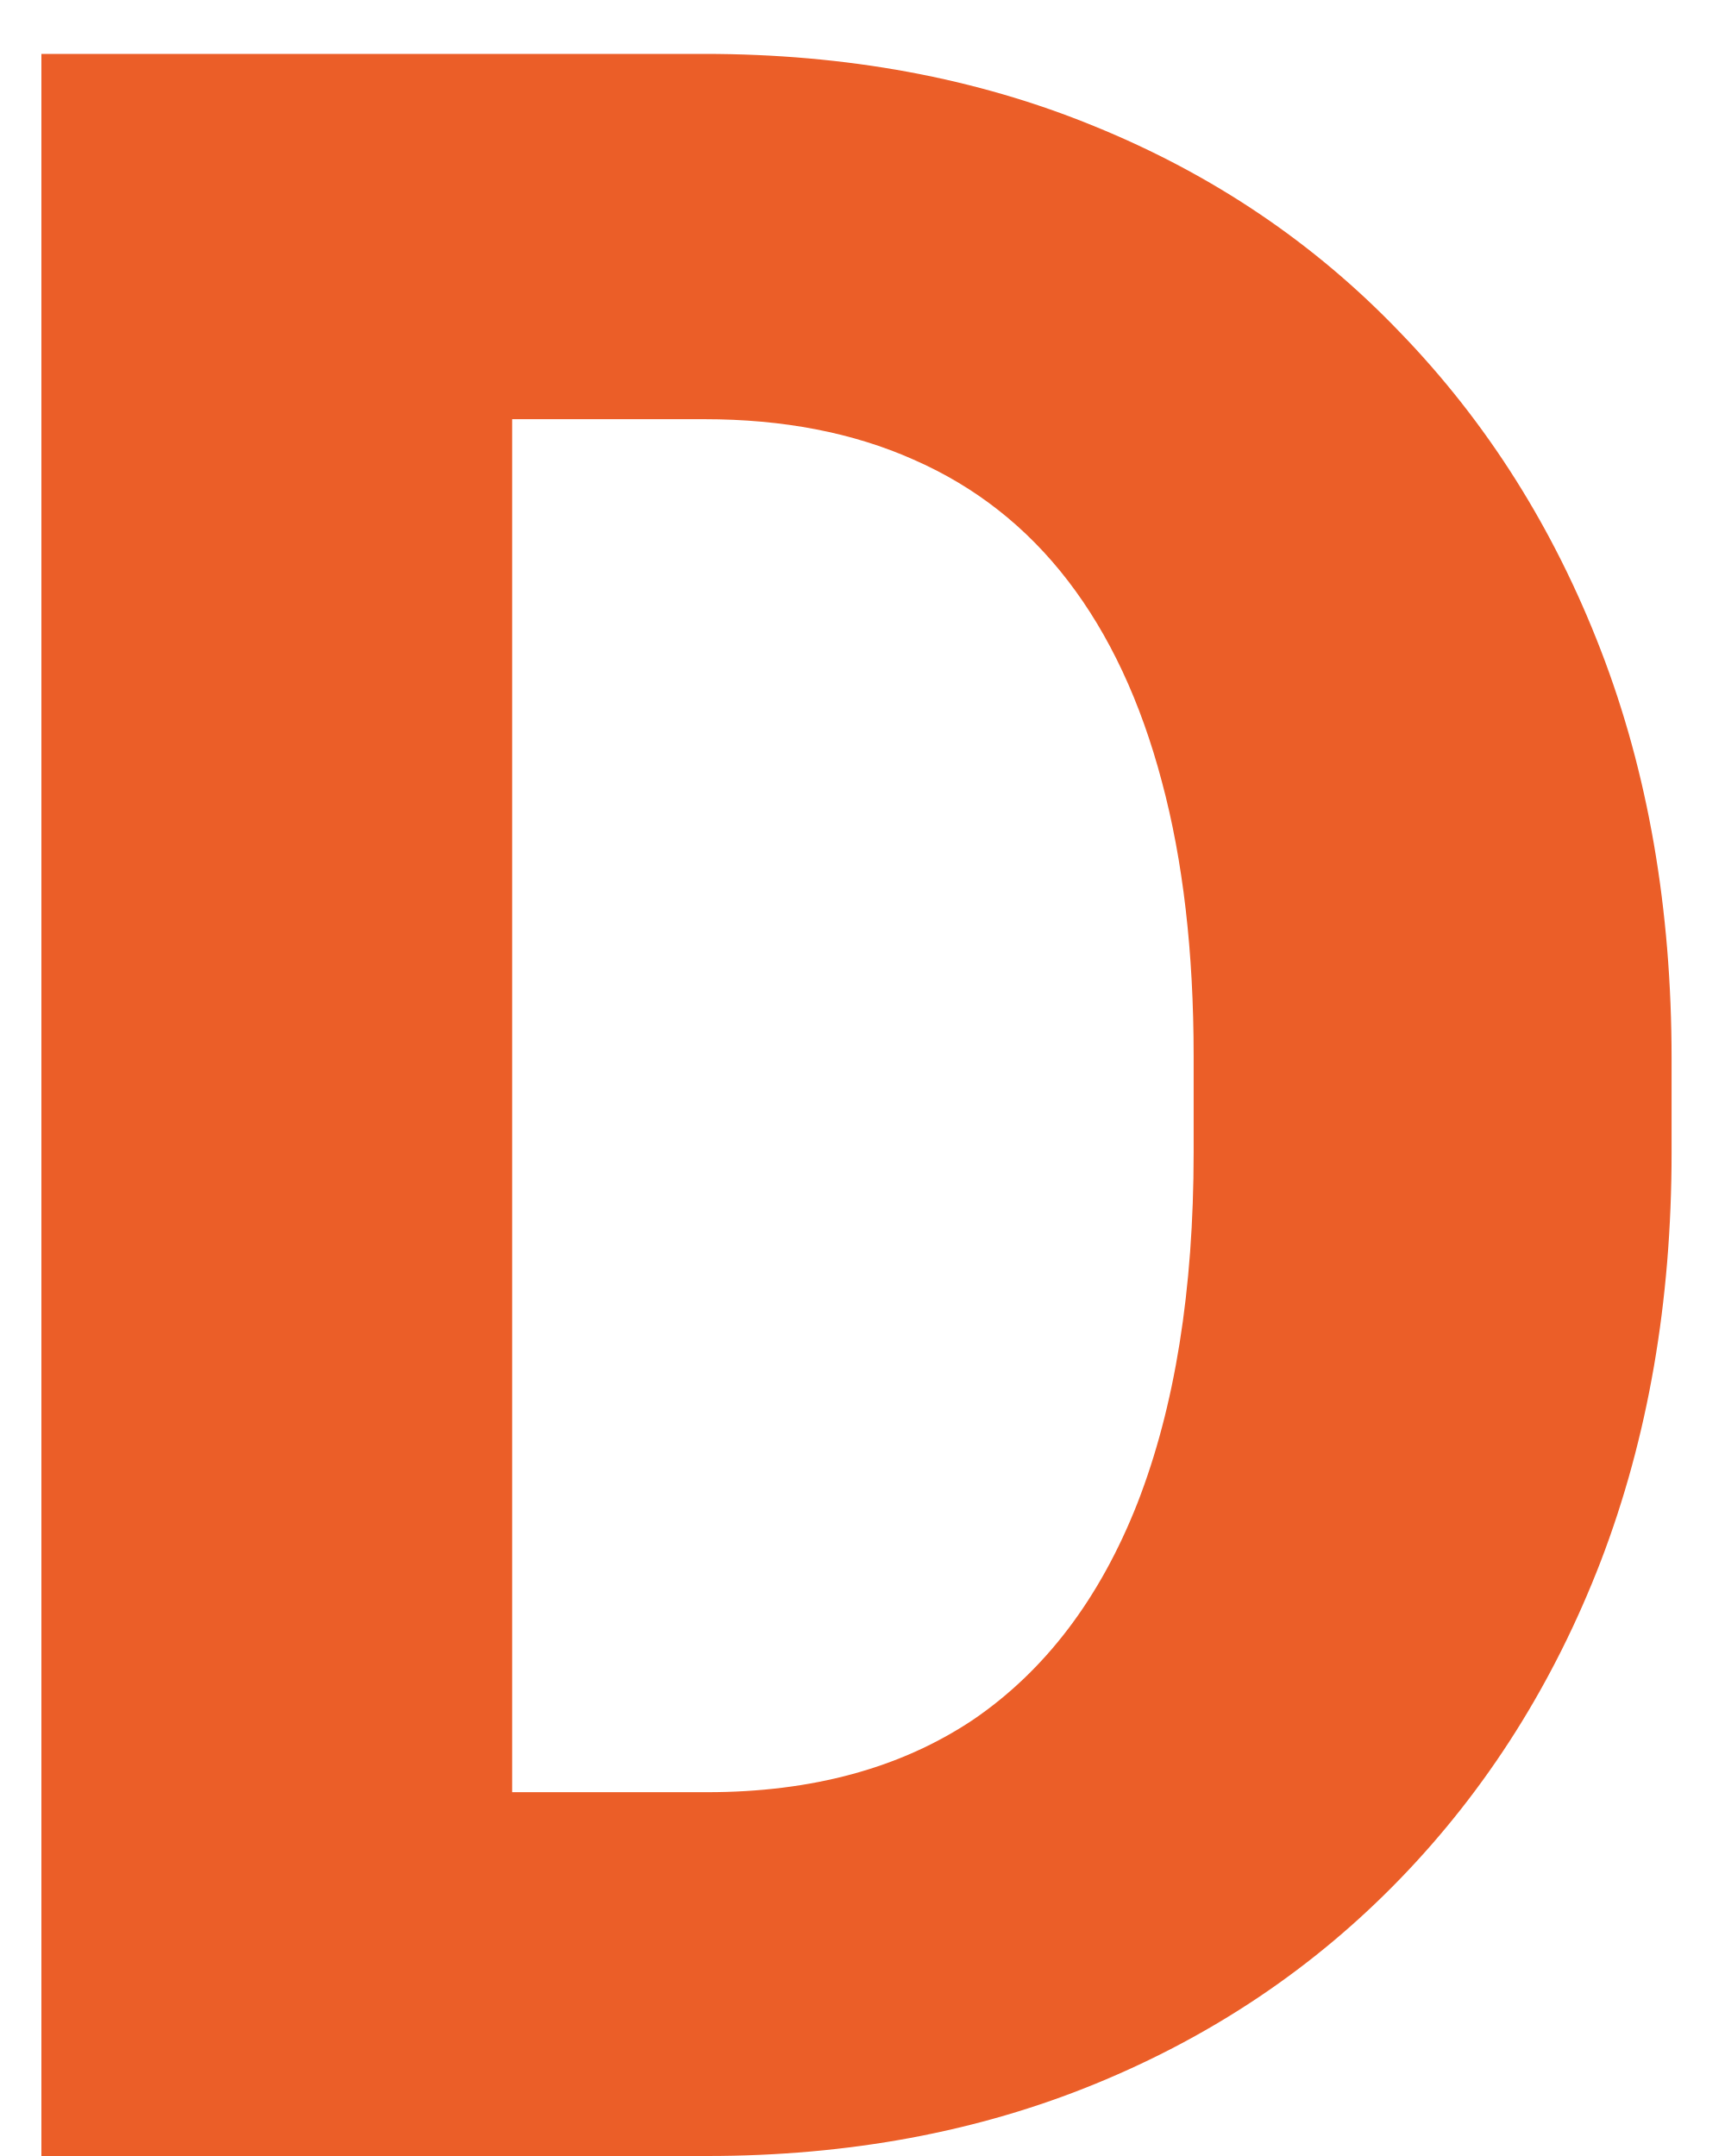
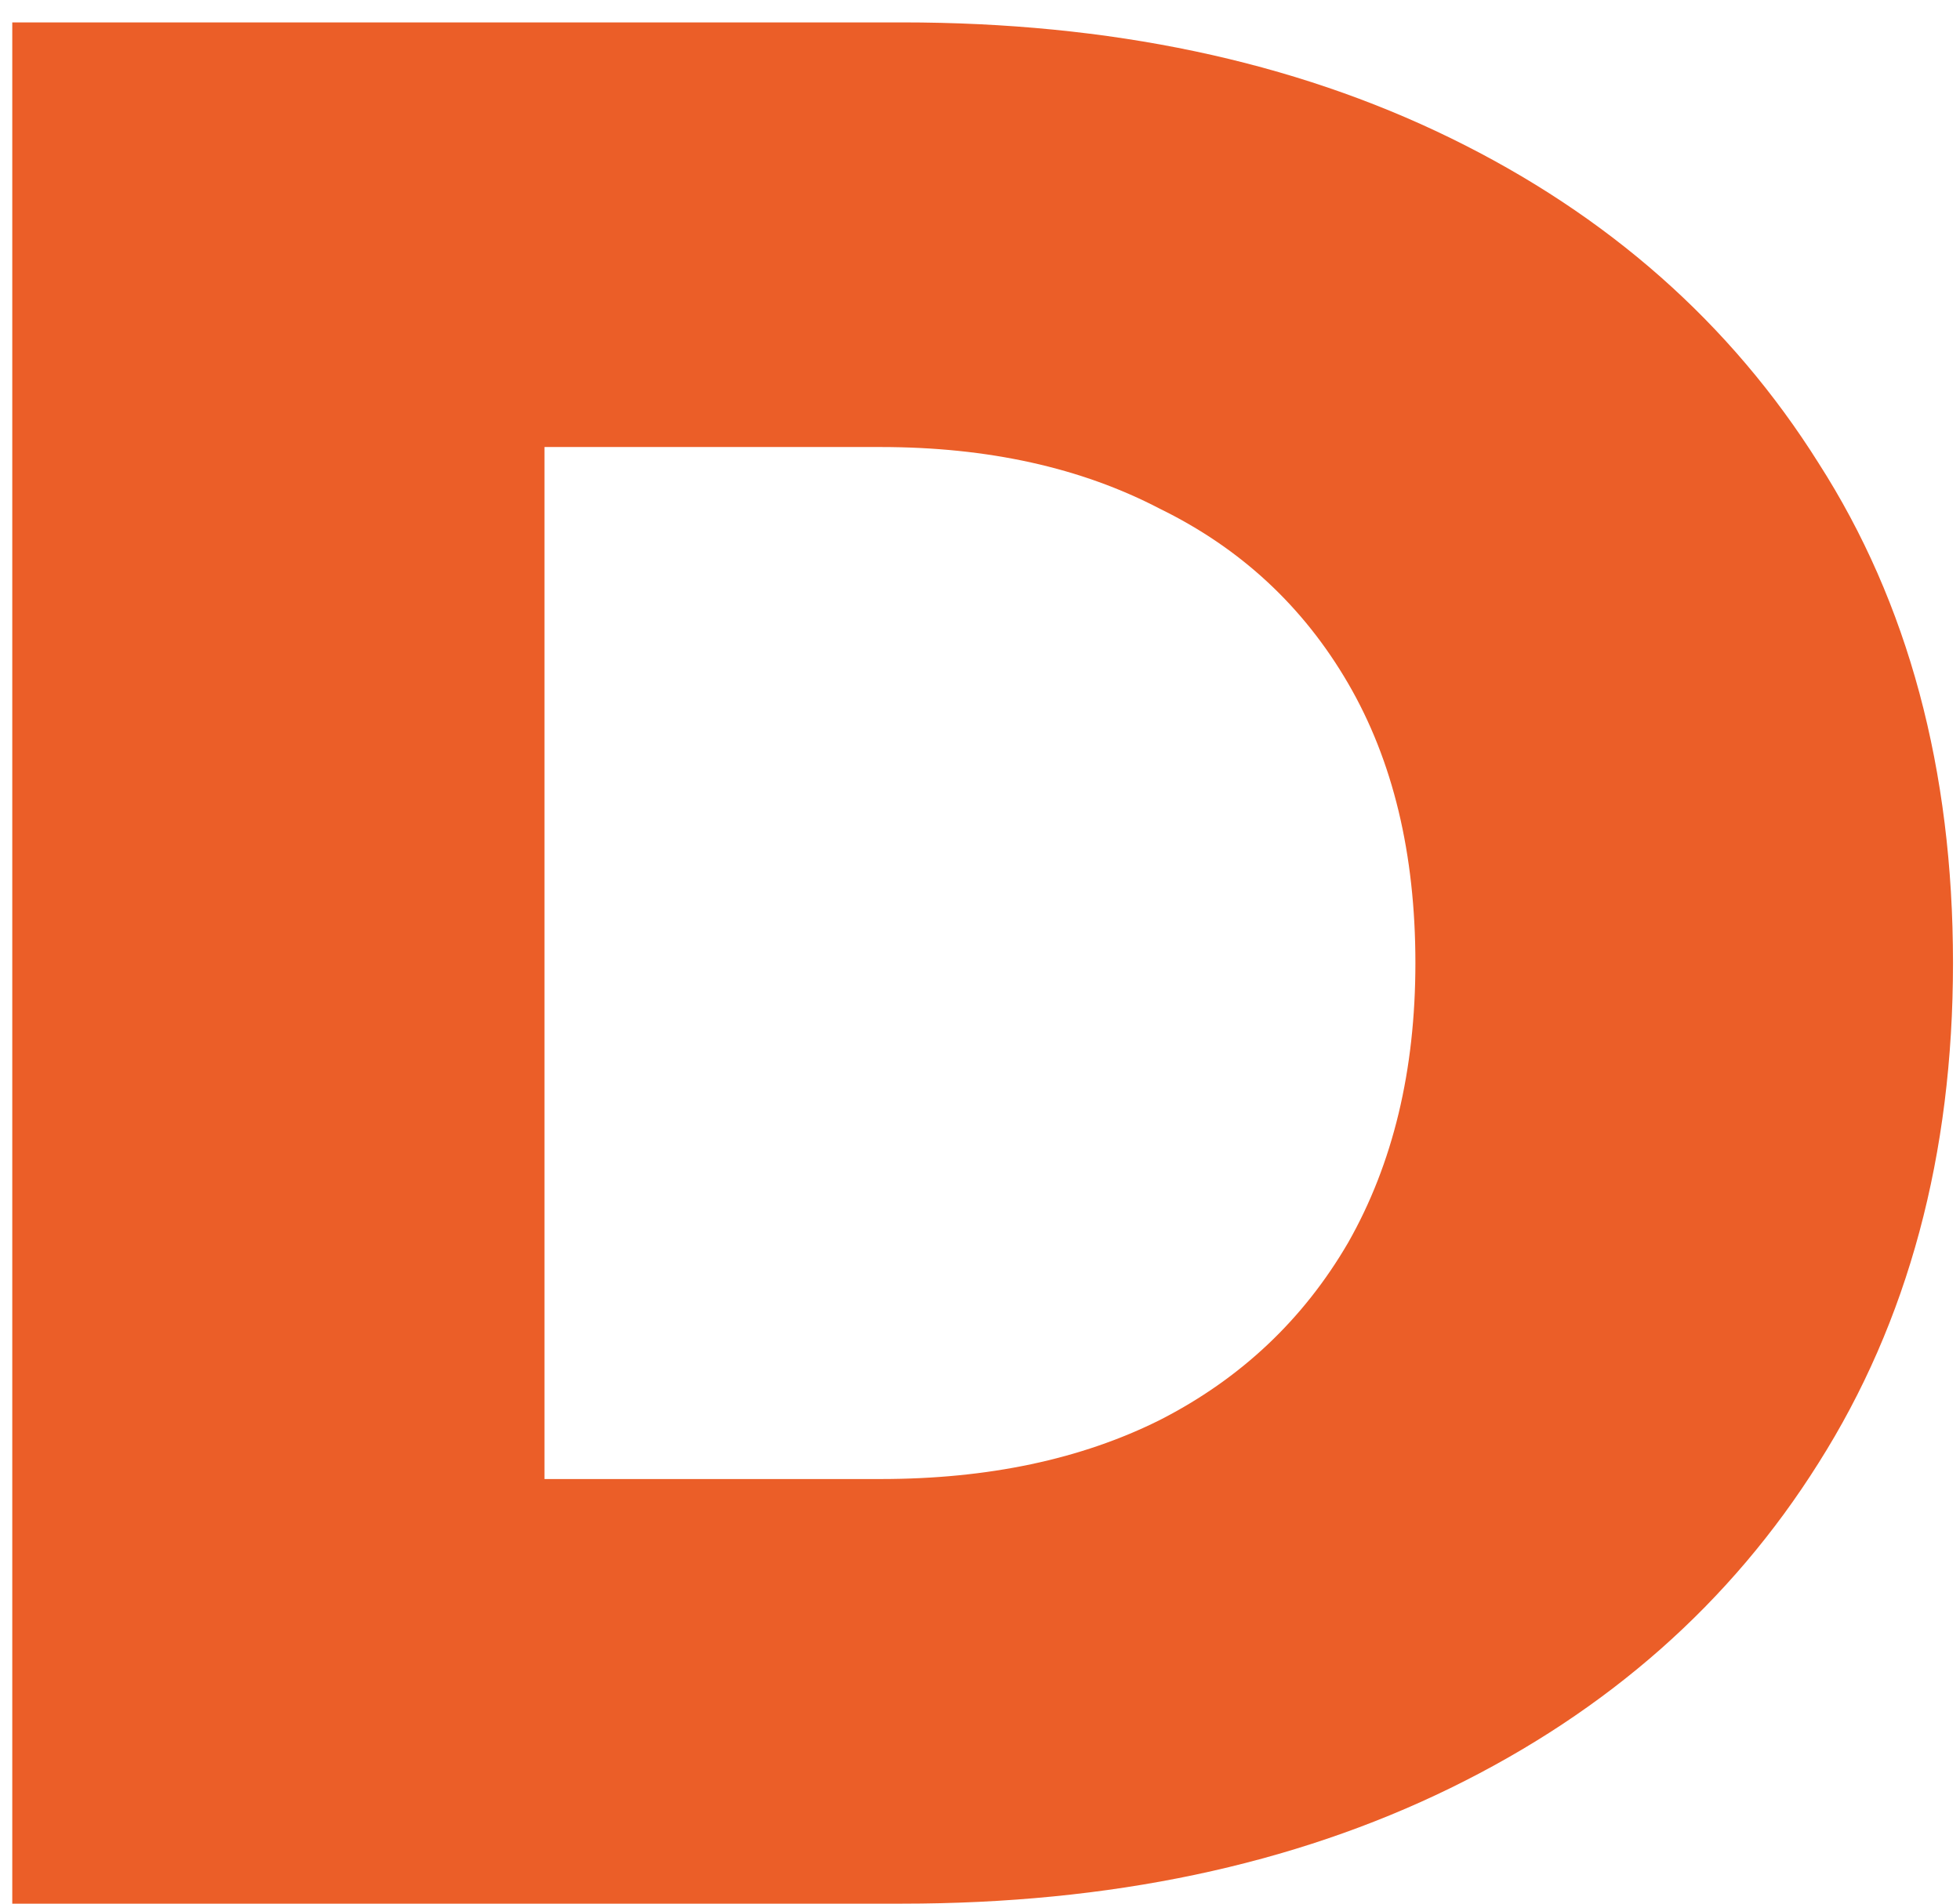
- <svg xmlns="http://www.w3.org/2000/svg" width="28" height="35" viewBox="0 0 28 35" fill="none">
-   <path d="M11.477 35H3.977L4.024 29.094H11.477C13.18 29.094 14.617 28.703 15.789 27.922C16.961 27.125 17.852 25.953 18.461 24.406C19.07 22.844 19.375 20.945 19.375 18.711V17.141C19.375 15.453 19.203 13.969 18.859 12.688C18.516 11.391 18.008 10.305 17.336 9.43C16.664 8.555 15.828 7.898 14.828 7.461C13.844 7.023 12.711 6.805 11.43 6.805H3.836V0.875H11.43C13.742 0.875 15.852 1.266 17.758 2.047C19.68 2.828 21.336 3.945 22.727 5.398C24.133 6.852 25.219 8.57 25.984 10.555C26.75 12.539 27.133 14.75 27.133 17.188V18.711C27.133 21.133 26.75 23.344 25.984 25.344C25.219 27.328 24.133 29.047 22.727 30.5C21.336 31.938 19.688 33.047 17.781 33.828C15.875 34.609 13.774 35 11.477 35ZM8.313 0.875V35H0.672V0.875H8.313Z" fill="#EB5E28" />
+ <svg xmlns="http://www.w3.org/2000/svg" width="35" height="34" viewBox="0 0 35 34" fill="none">
+   <path d="M0.219 34V0.4H16.107C19.819 0.4 23.083 1.088 25.899 2.464C28.715 3.84 30.907 5.776 32.475 8.272C34.075 10.768 34.875 13.744 34.875 17.2C34.875 20.624 34.075 23.6 32.475 26.128C30.907 28.624 28.715 30.56 25.899 31.936C23.083 33.312 19.819 34 16.107 34H0.219ZM9.723 26.416H15.723C17.643 26.416 19.307 26.064 20.715 25.36C22.155 24.624 23.275 23.568 24.075 22.192C24.875 20.784 25.275 19.12 25.275 17.2C25.275 15.248 24.875 13.584 24.075 12.208C23.275 10.832 22.155 9.792 20.715 9.088C19.307 8.352 17.643 7.984 15.723 7.984H9.723V26.416Z" fill="#EB5E28" />
</svg>
